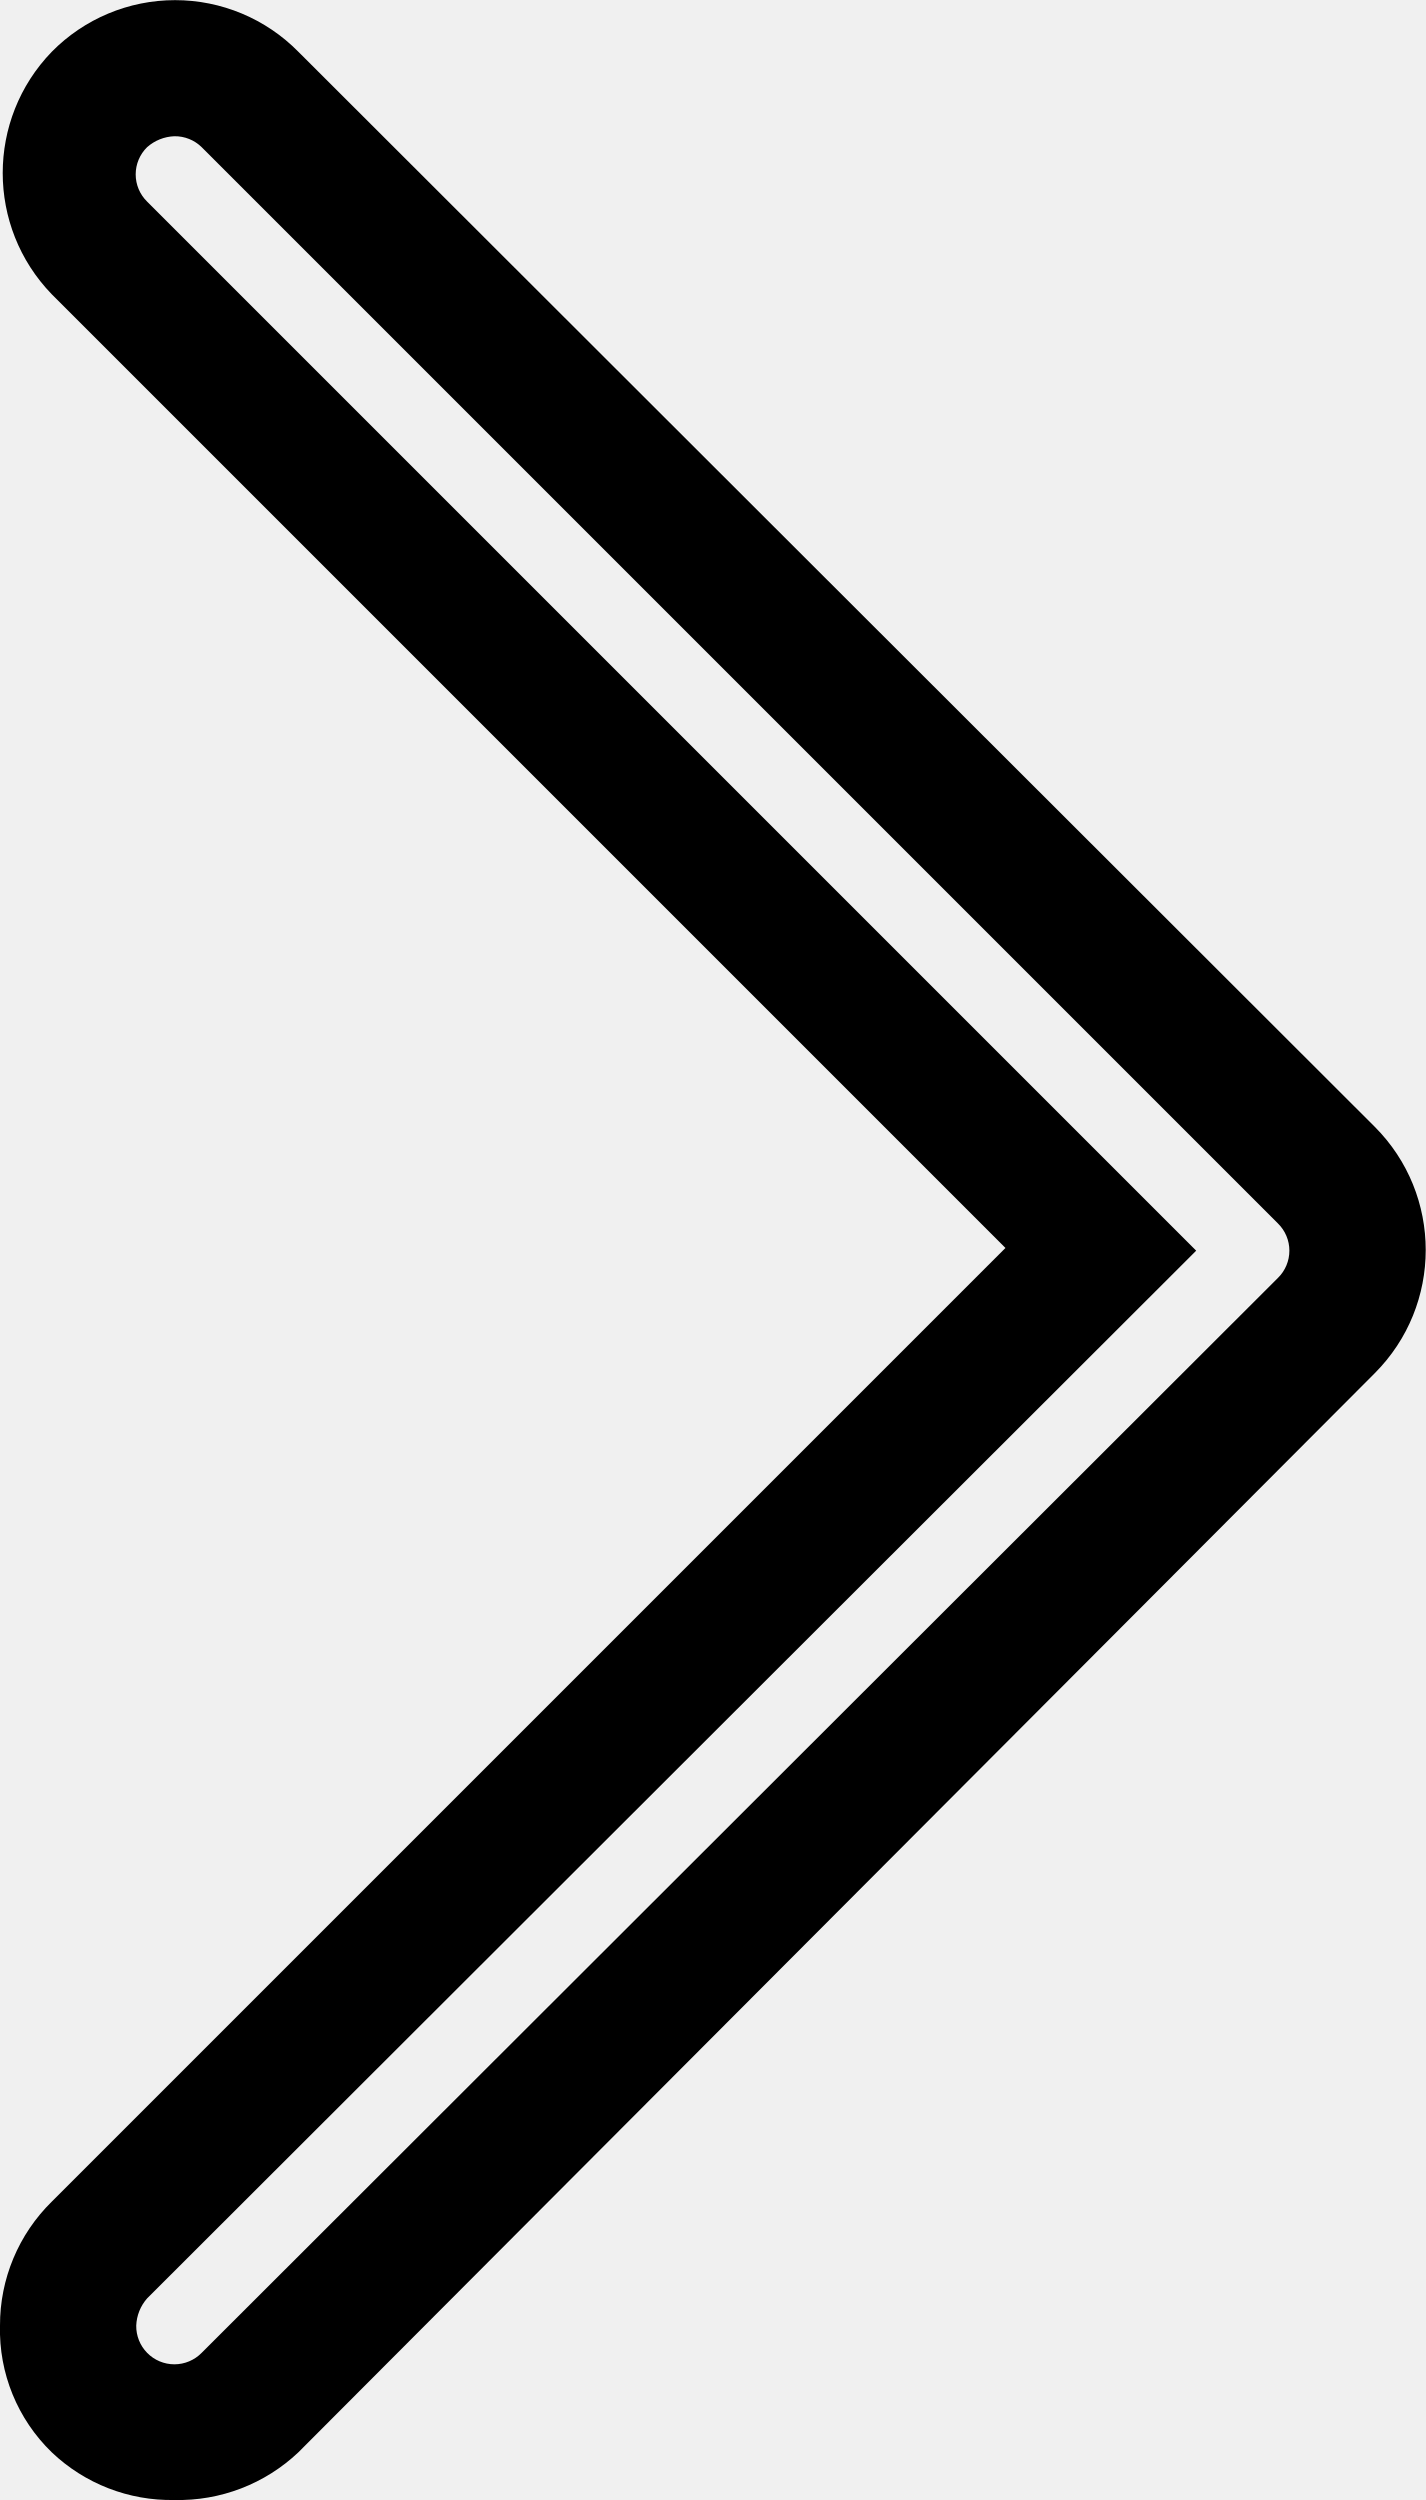
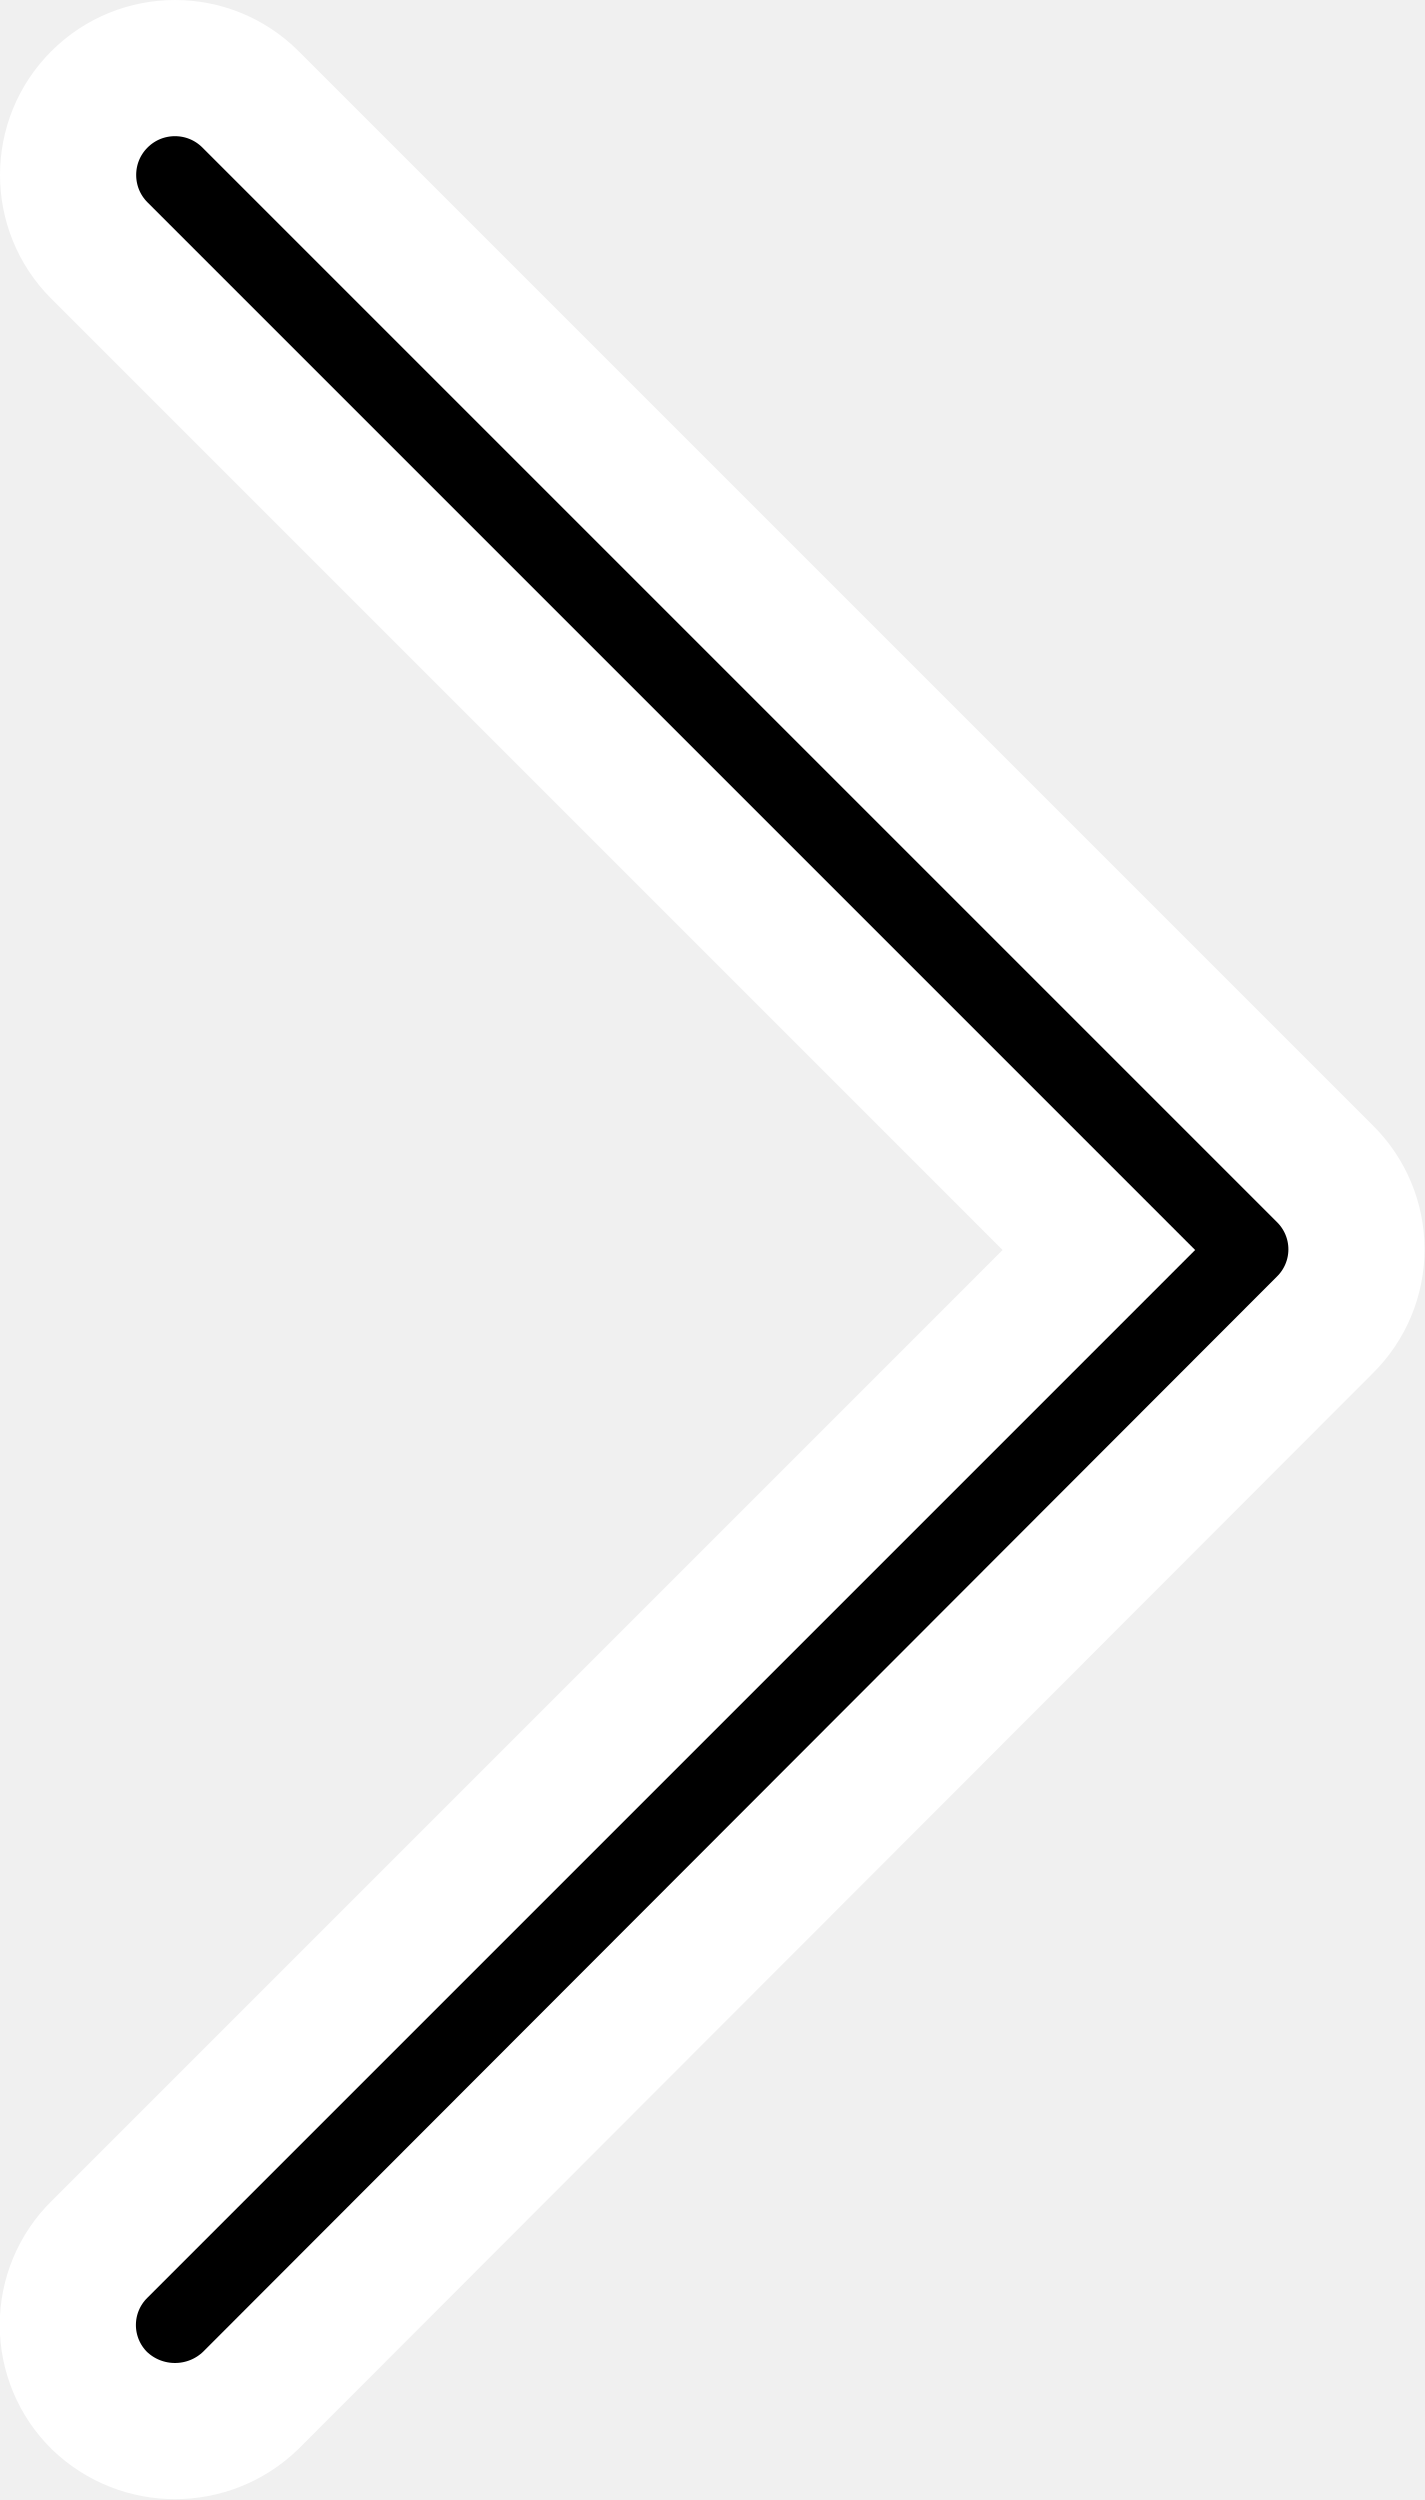
- <svg xmlns="http://www.w3.org/2000/svg" viewBox="0 0 10.46 18.35">
-   <path fill-rule="nonzero" d="M1.28,18.35A1.27,1.27,0,0,1,.38,18h0A1.25,1.25,0,0,1,0,17.07a1.27,1.27,0,0,1,.38-.91l7-7-7-7A1.28,1.28,0,0,1,.38.38a1.27,1.27,0,0,1,1.81,0l7.9,7.89a1.28,1.28,0,0,1,0,1.81L2.19,18A1.28,1.28,0,0,1,1.28,18.35ZM1.28,1a.32.32,0,0,0-.2.08.28.28,0,0,0,0,.4l7.7,7.7-7.7,7.69a.32.32,0,0,0-.08.2.28.28,0,0,0,.08.2h0a.28.28,0,0,0,.4,0l7.9-7.89a.28.28,0,0,0,0-.4l-7.9-7.9A.28.28,0,0,0,1.28,1Z" />
+ <svg xmlns="http://www.w3.org/2000/svg" viewBox="0 0 10.46 18.36">
+   <path style="stroke:#fff;stroke-miterlimit:10;" d="M.73,17.63a.78.78,0,0,1,0-1.11L8.07,9.18.73,1.84A.78.78,0,0,1,1.84.73L9.73,8.62a.78.78,0,0,1,0,1.11l-7.89,7.9a.8.8,0,0,1-1.11,0Z" />
</svg>
